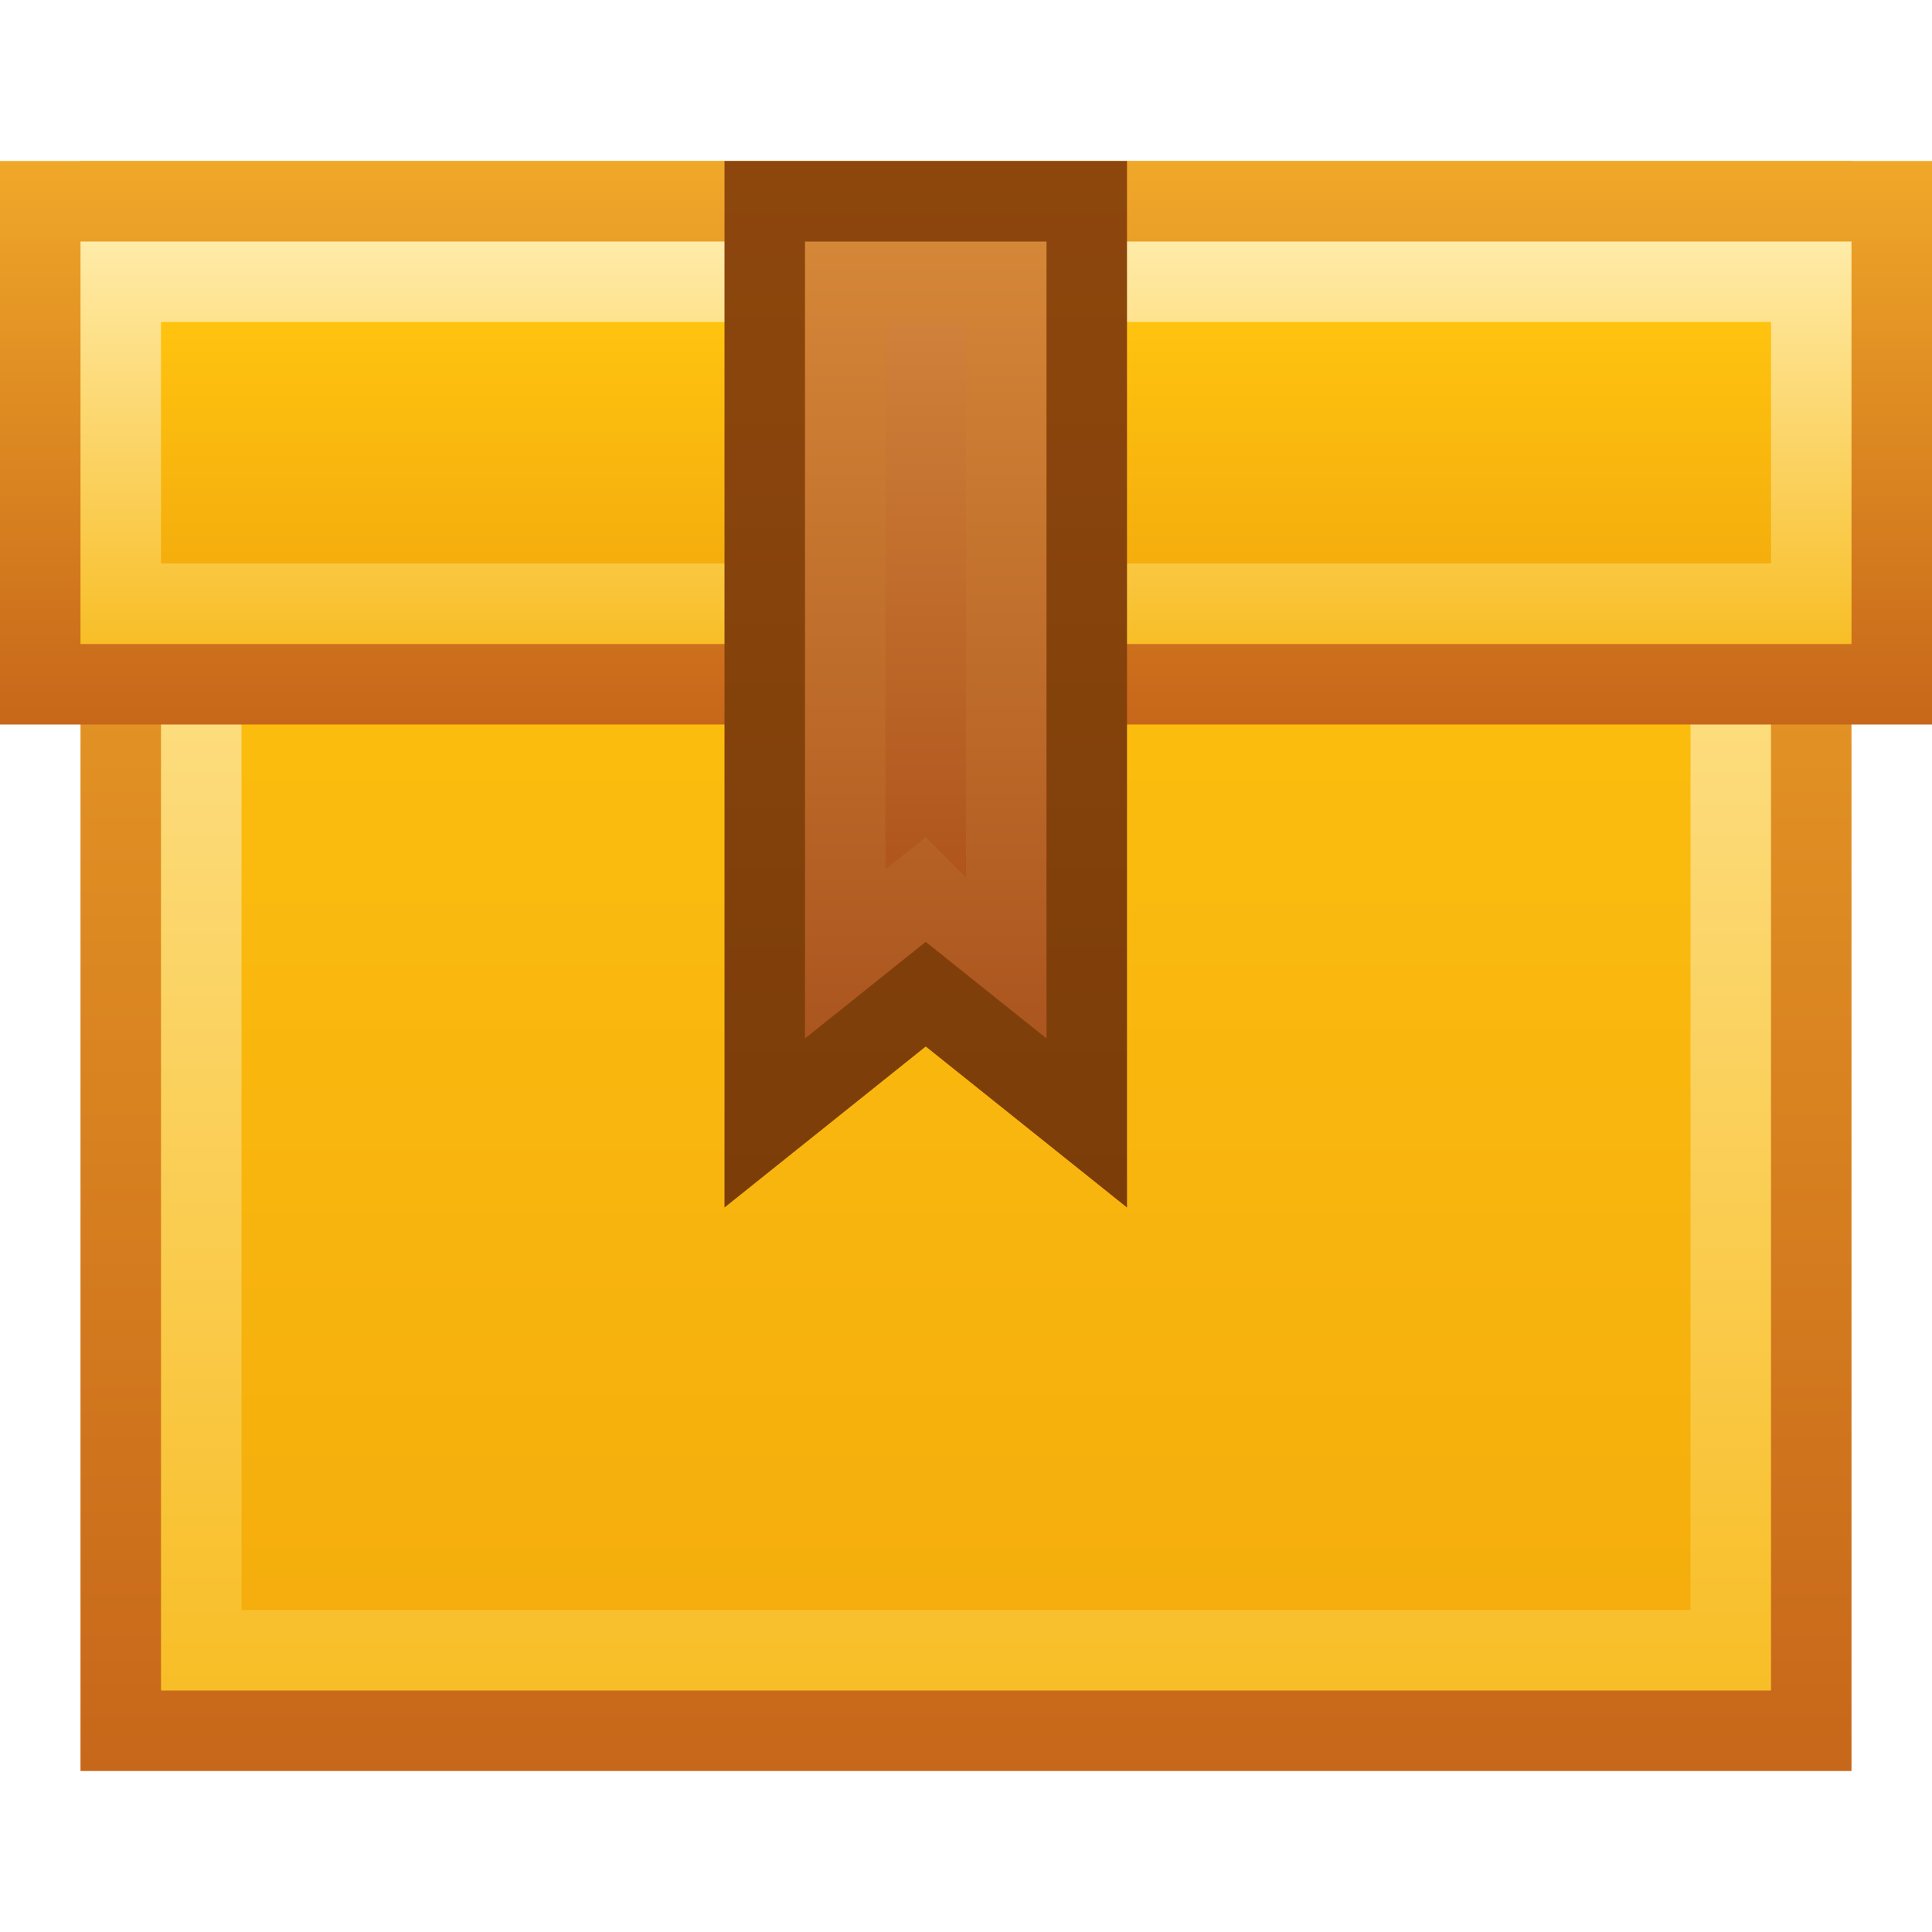
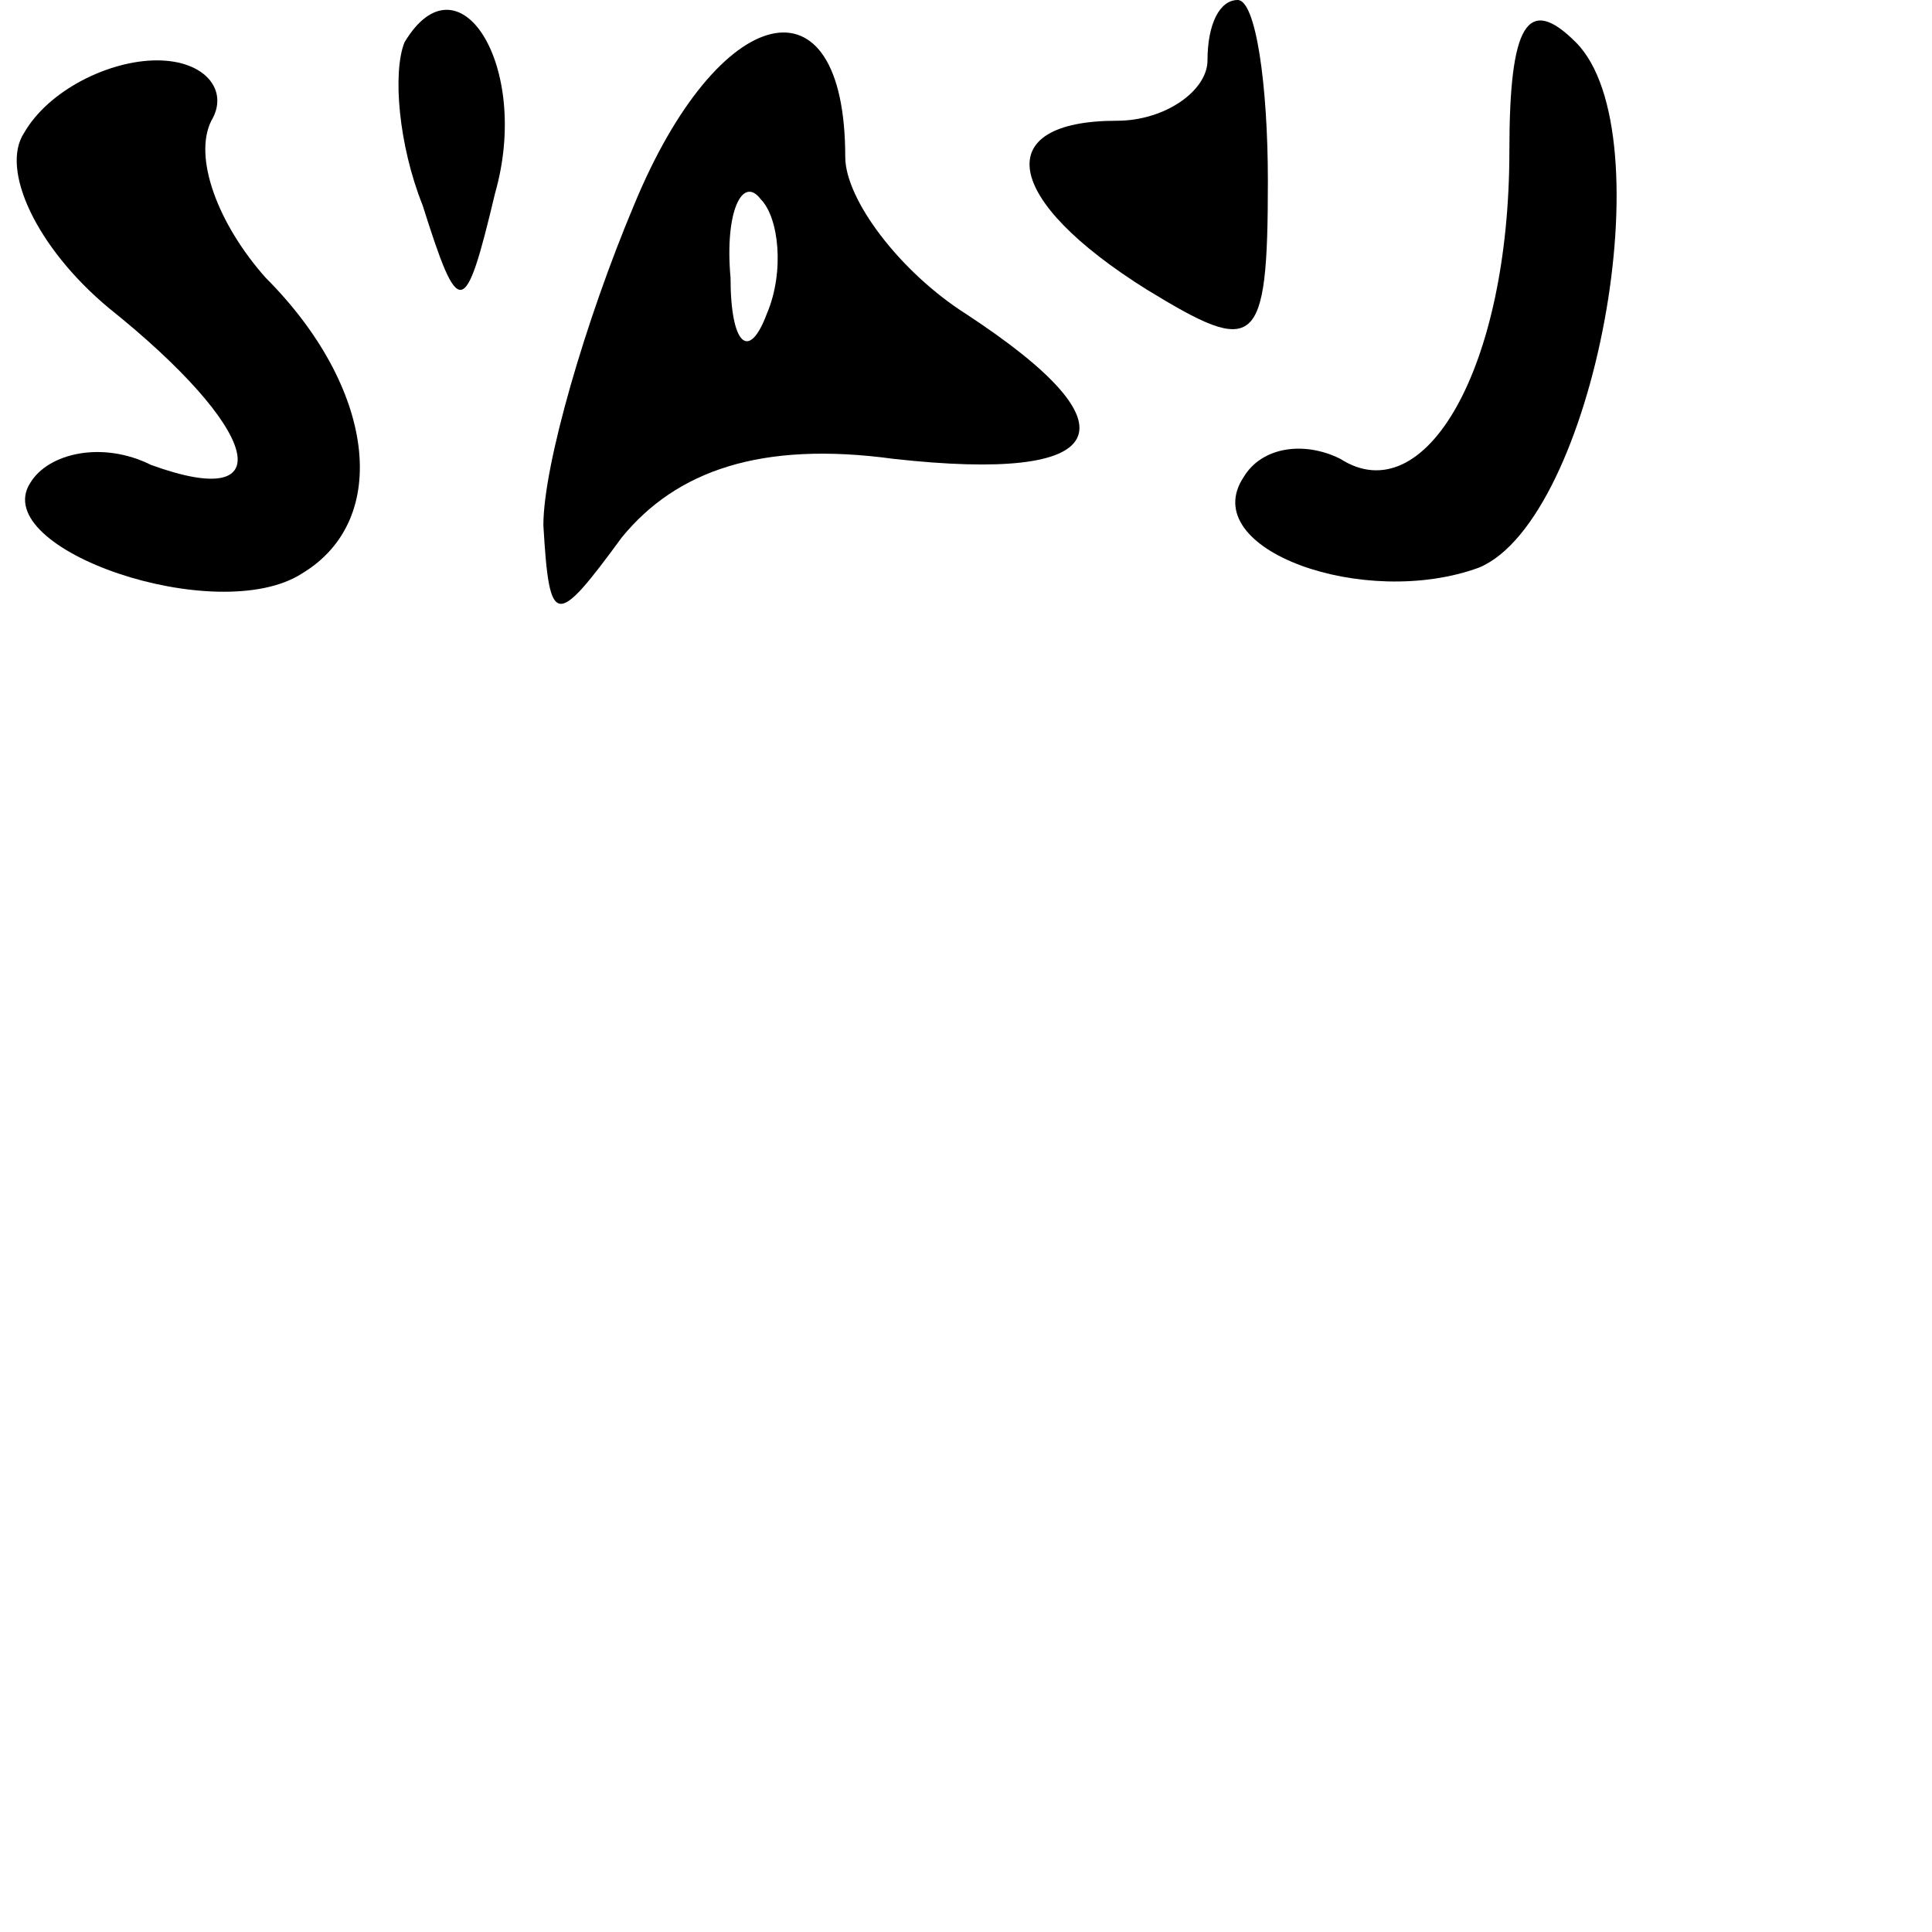
- <svg xmlns="http://www.w3.org/2000/svg" width="24" height="24" viewBox="0 -2 24 24" preserveAspectRatio="xMinYMid meet" overflow="visible">
-   <linearGradient id="a" gradientUnits="userSpaceOnUse" x1="11.999" x2="11.999" y2="20">
-     <stop offset="0" stop-color="#F0A829" />
-     <stop offset="1" stop-color="#C7671A" />
-   </linearGradient>
-   <path fill="url(#a)" d="M1 0h22v20H1z" />
-   <linearGradient id="b" gradientUnits="userSpaceOnUse" x1="11.999" y1="1" x2="11.999" y2="19">
-     <stop offset="0" stop-color="#FFEBA8" />
-     <stop offset="1" stop-color="#F8BE27" />
-   </linearGradient>
-   <path fill="url(#b)" d="M2 1h20v18H2z" />
-   <linearGradient id="c" gradientUnits="userSpaceOnUse" x1="11.999" y1="2" x2="11.999" y2="18">
-     <stop offset="0" stop-color="#FFC30F" />
-     <stop offset="1" stop-color="#F5AE0D" />
-   </linearGradient>
-   <path fill="url(#c)" d="M3 2h18v16H3z" />
-   <linearGradient id="d" gradientUnits="userSpaceOnUse" x1="11.999" x2="11.999" y2="7">
-     <stop offset="0" stop-color="#F0A829" />
-     <stop offset="1" stop-color="#C7671A" />
-   </linearGradient>
-   <path fill="url(#d)" d="M0 0h24v7H0z" />
-   <linearGradient id="e" gradientUnits="userSpaceOnUse" x1="11.999" y1="1" x2="11.999" y2="6">
-     <stop offset="0" stop-color="#FFEBA8" />
-     <stop offset="1" stop-color="#F8BE27" />
-   </linearGradient>
-   <path fill="url(#e)" d="M1 1h22v5H1z" />
-   <linearGradient id="f" gradientUnits="userSpaceOnUse" x1="11.999" y1="2" x2="11.999" y2="5">
-     <stop offset="0" stop-color="#FFC30F" />
-     <stop offset="1" stop-color="#F5AE0D" />
-   </linearGradient>
-   <path fill="url(#f)" d="M2 2h20v3H2z" />
-   <linearGradient id="g" gradientUnits="userSpaceOnUse" x1="11.499" x2="11.499" y2="13.001">
-     <stop offset="0" stop-color="#8D470D" />
-     <stop offset="1" stop-color="#7C3D09" />
-   </linearGradient>
-   <path fill="url(#g)" d="M9 0v13l2.5-2 2.5 2V0" />
-   <linearGradient id="h" gradientUnits="userSpaceOnUse" x1="11.499" y1="1" x2="11.499" y2="10.935">
-     <stop offset="0" stop-color="#D58738" />
-     <stop offset="1" stop-color="#AB551F" />
-   </linearGradient>
-   <path fill="url(#h)" d="M10 1v9.9l1.5-1.2 1.5 1.2V1" />
-   <linearGradient id="i" gradientUnits="userSpaceOnUse" x1="11.5" y1="2" x2="11.5" y2="8.871">
-     <stop offset="0" stop-color="#D0813A" />
-     <stop offset="1" stop-color="#AF551D" />
-   </linearGradient>
-   <path fill="url(#i)" d="M11 2v6.8l.5-.4.5.5V2" />
+ <svg xmlns="http://www.w3.org/2000/svg" version="1.0" width="32pt" height="32pt" viewBox="0 0 32 32" preserveAspectRatio="xMidYMid meet">
+   <g transform="translate(0,32) scale(0.1,-0.1)" fill="#000000" stroke="none">
+     <path d="M67 313 c-2 -5 -1 -17 3 -27 6 -19 7 -19 12 2 6 21 -6 40 -15 25z" />
+     <path d="M105 286 c-8 -19 -15 -43 -15 -53 1 -17 2 -17 13 -2 9 11 23 16 45 13 36 -4 41 5 12 24 -11 7 -20 19 -20 26 0 31 -21 26 -35 -8z m22 -18 c-3 -8 -6 -5 -6 6 -1 11 2 17 5 13 3 -3 4 -12 1 -19z" />
+     <path d="M200 310 c0 -5 -7 -10 -15 -10 -21 0 -19 -13 5 -28 18 -11 20 -10 20 18 0 16 -2 30 -5 30 -3 0 -5 -4 -5 -10z" />
+     <path d="M250 295 c0 -36 -14 -60 -28 -51 -6 3 -13 2 -16 -3 -8 -12 20 -22 39 -15 19 8 31 72 16 87 -8 8 -11 3 -11 -18z" />
+     <path d="M4 298 c-4 -6 2 -19 14 -29 25 -20 29 -34 7 -26 -8 4 -17 2 -20 -3 -7 -11 31 -24 45 -15 15 9 12 31 -6 49 -8 9 -12 20 -9 26 3 5 -1 10 -9 10 -8 0 -18 -5 -22 -12z" />
+   </g>
</svg>
